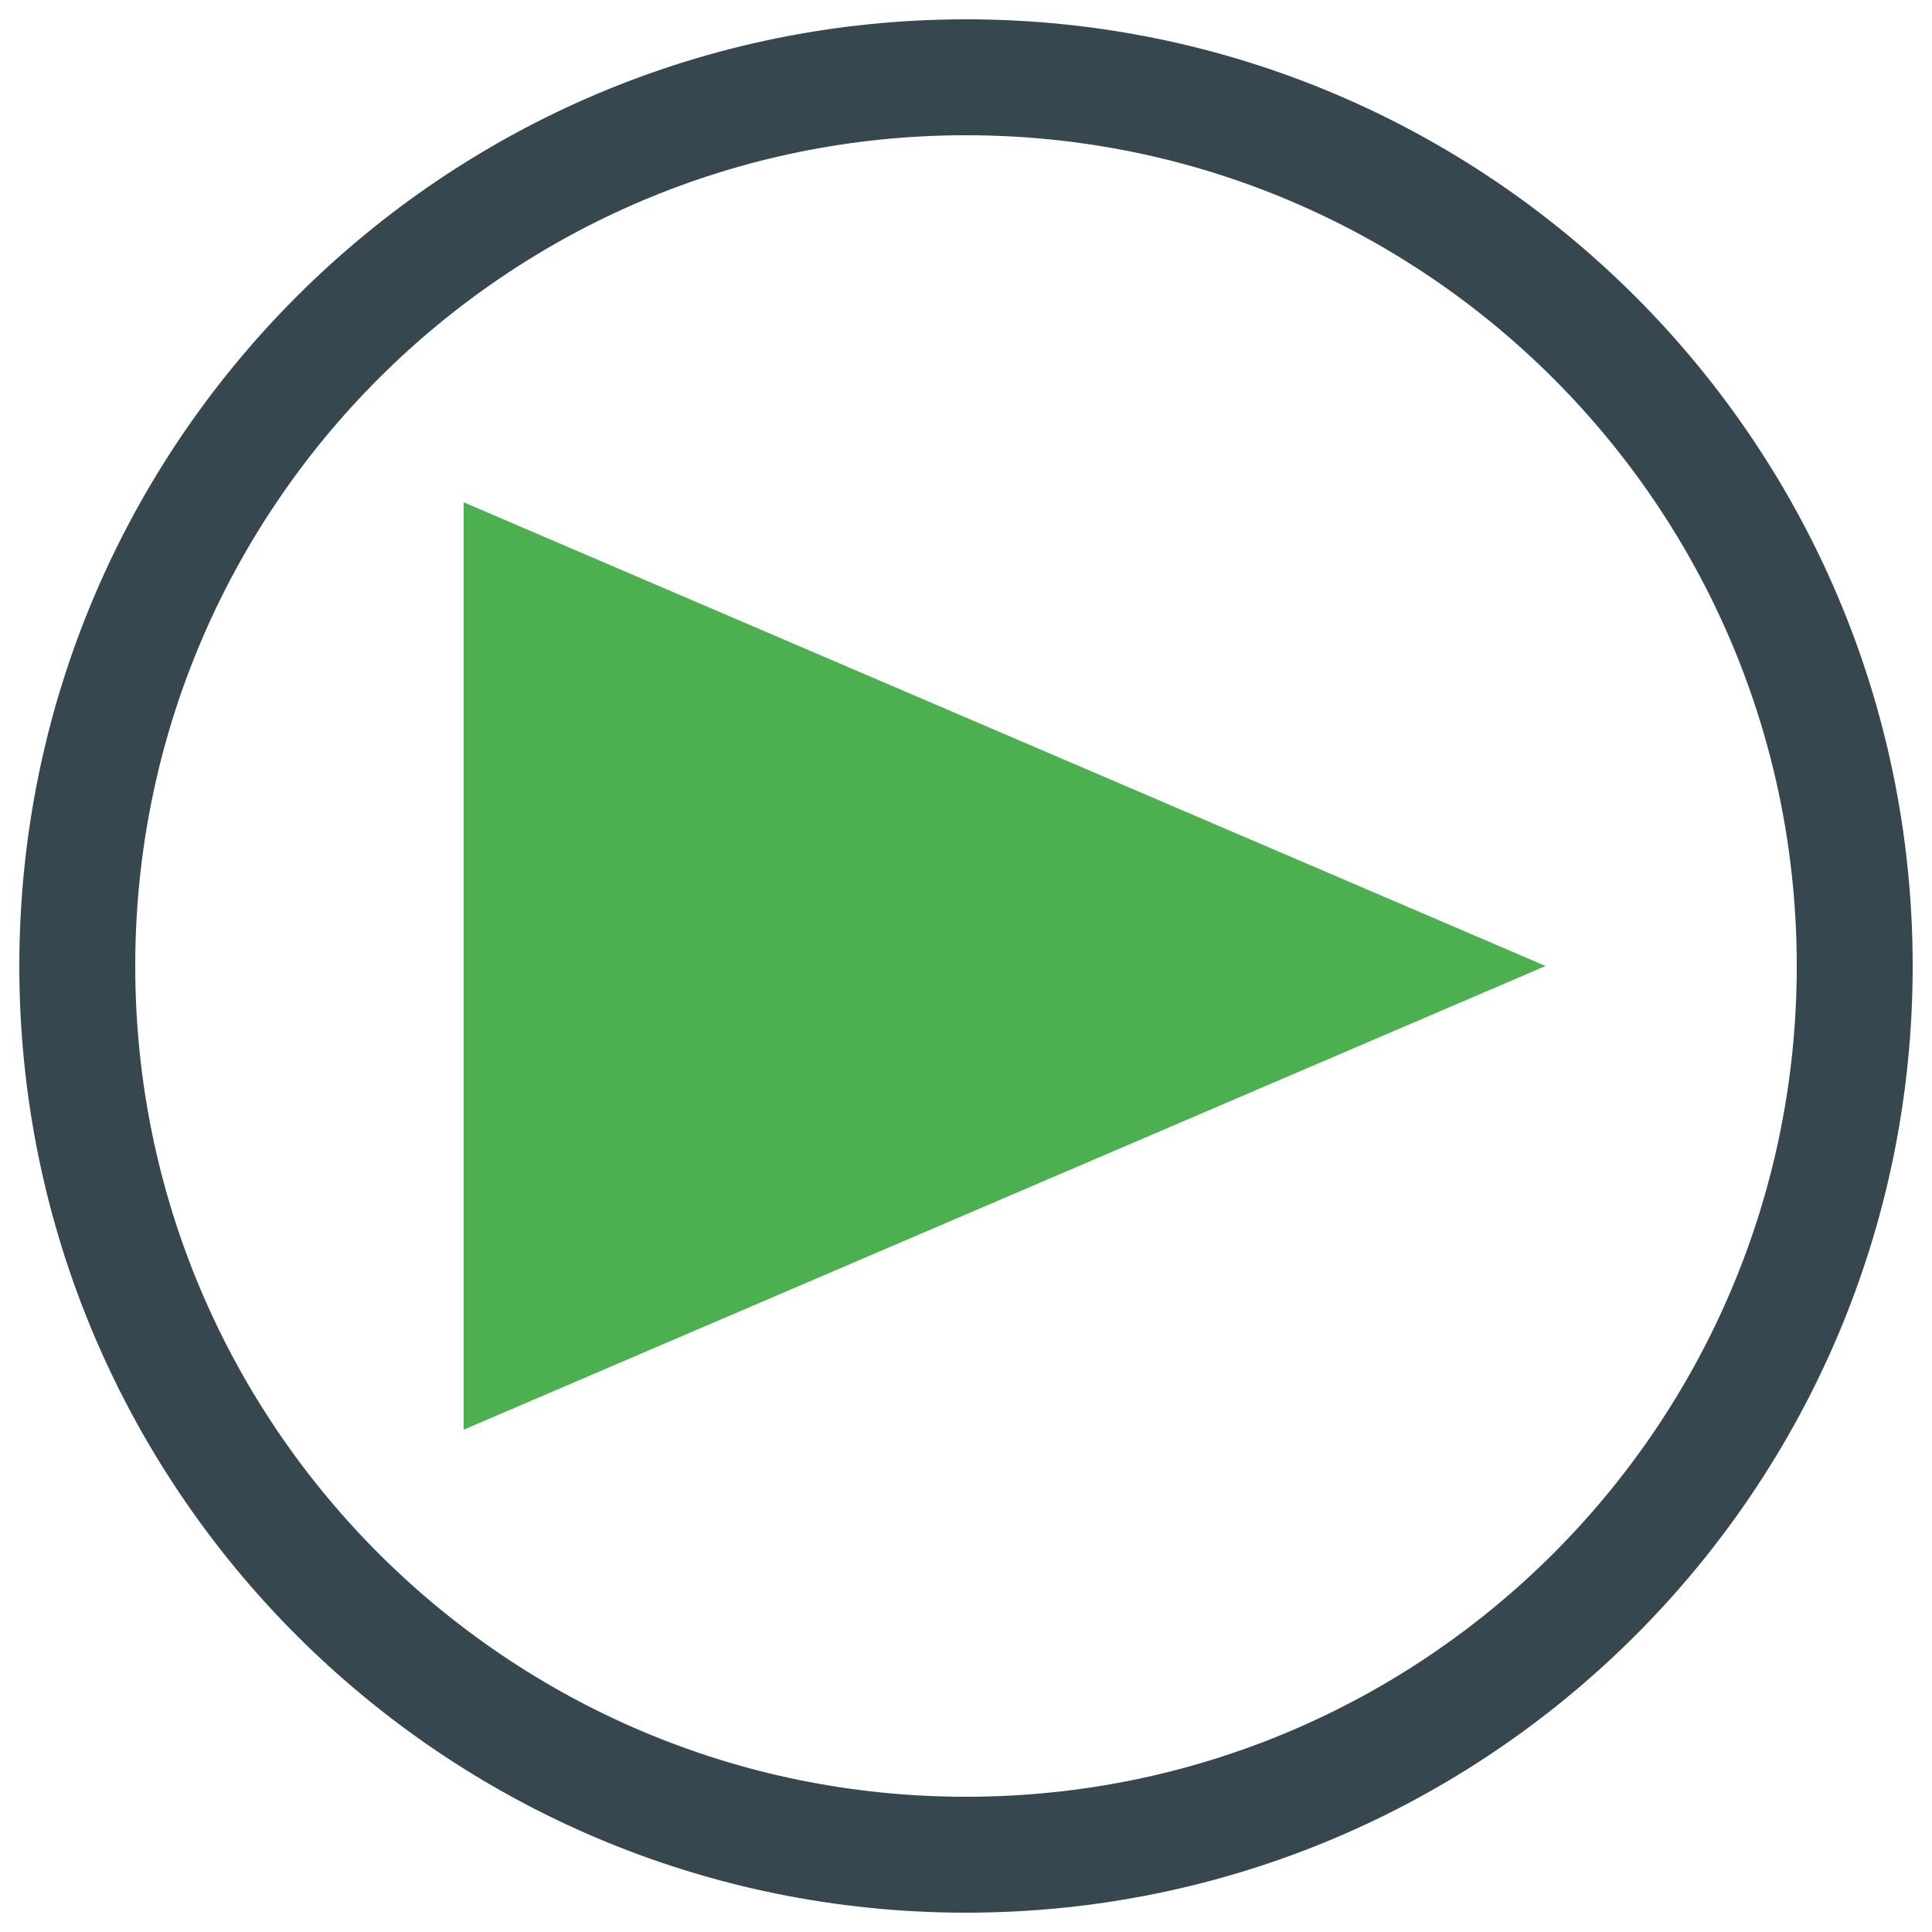
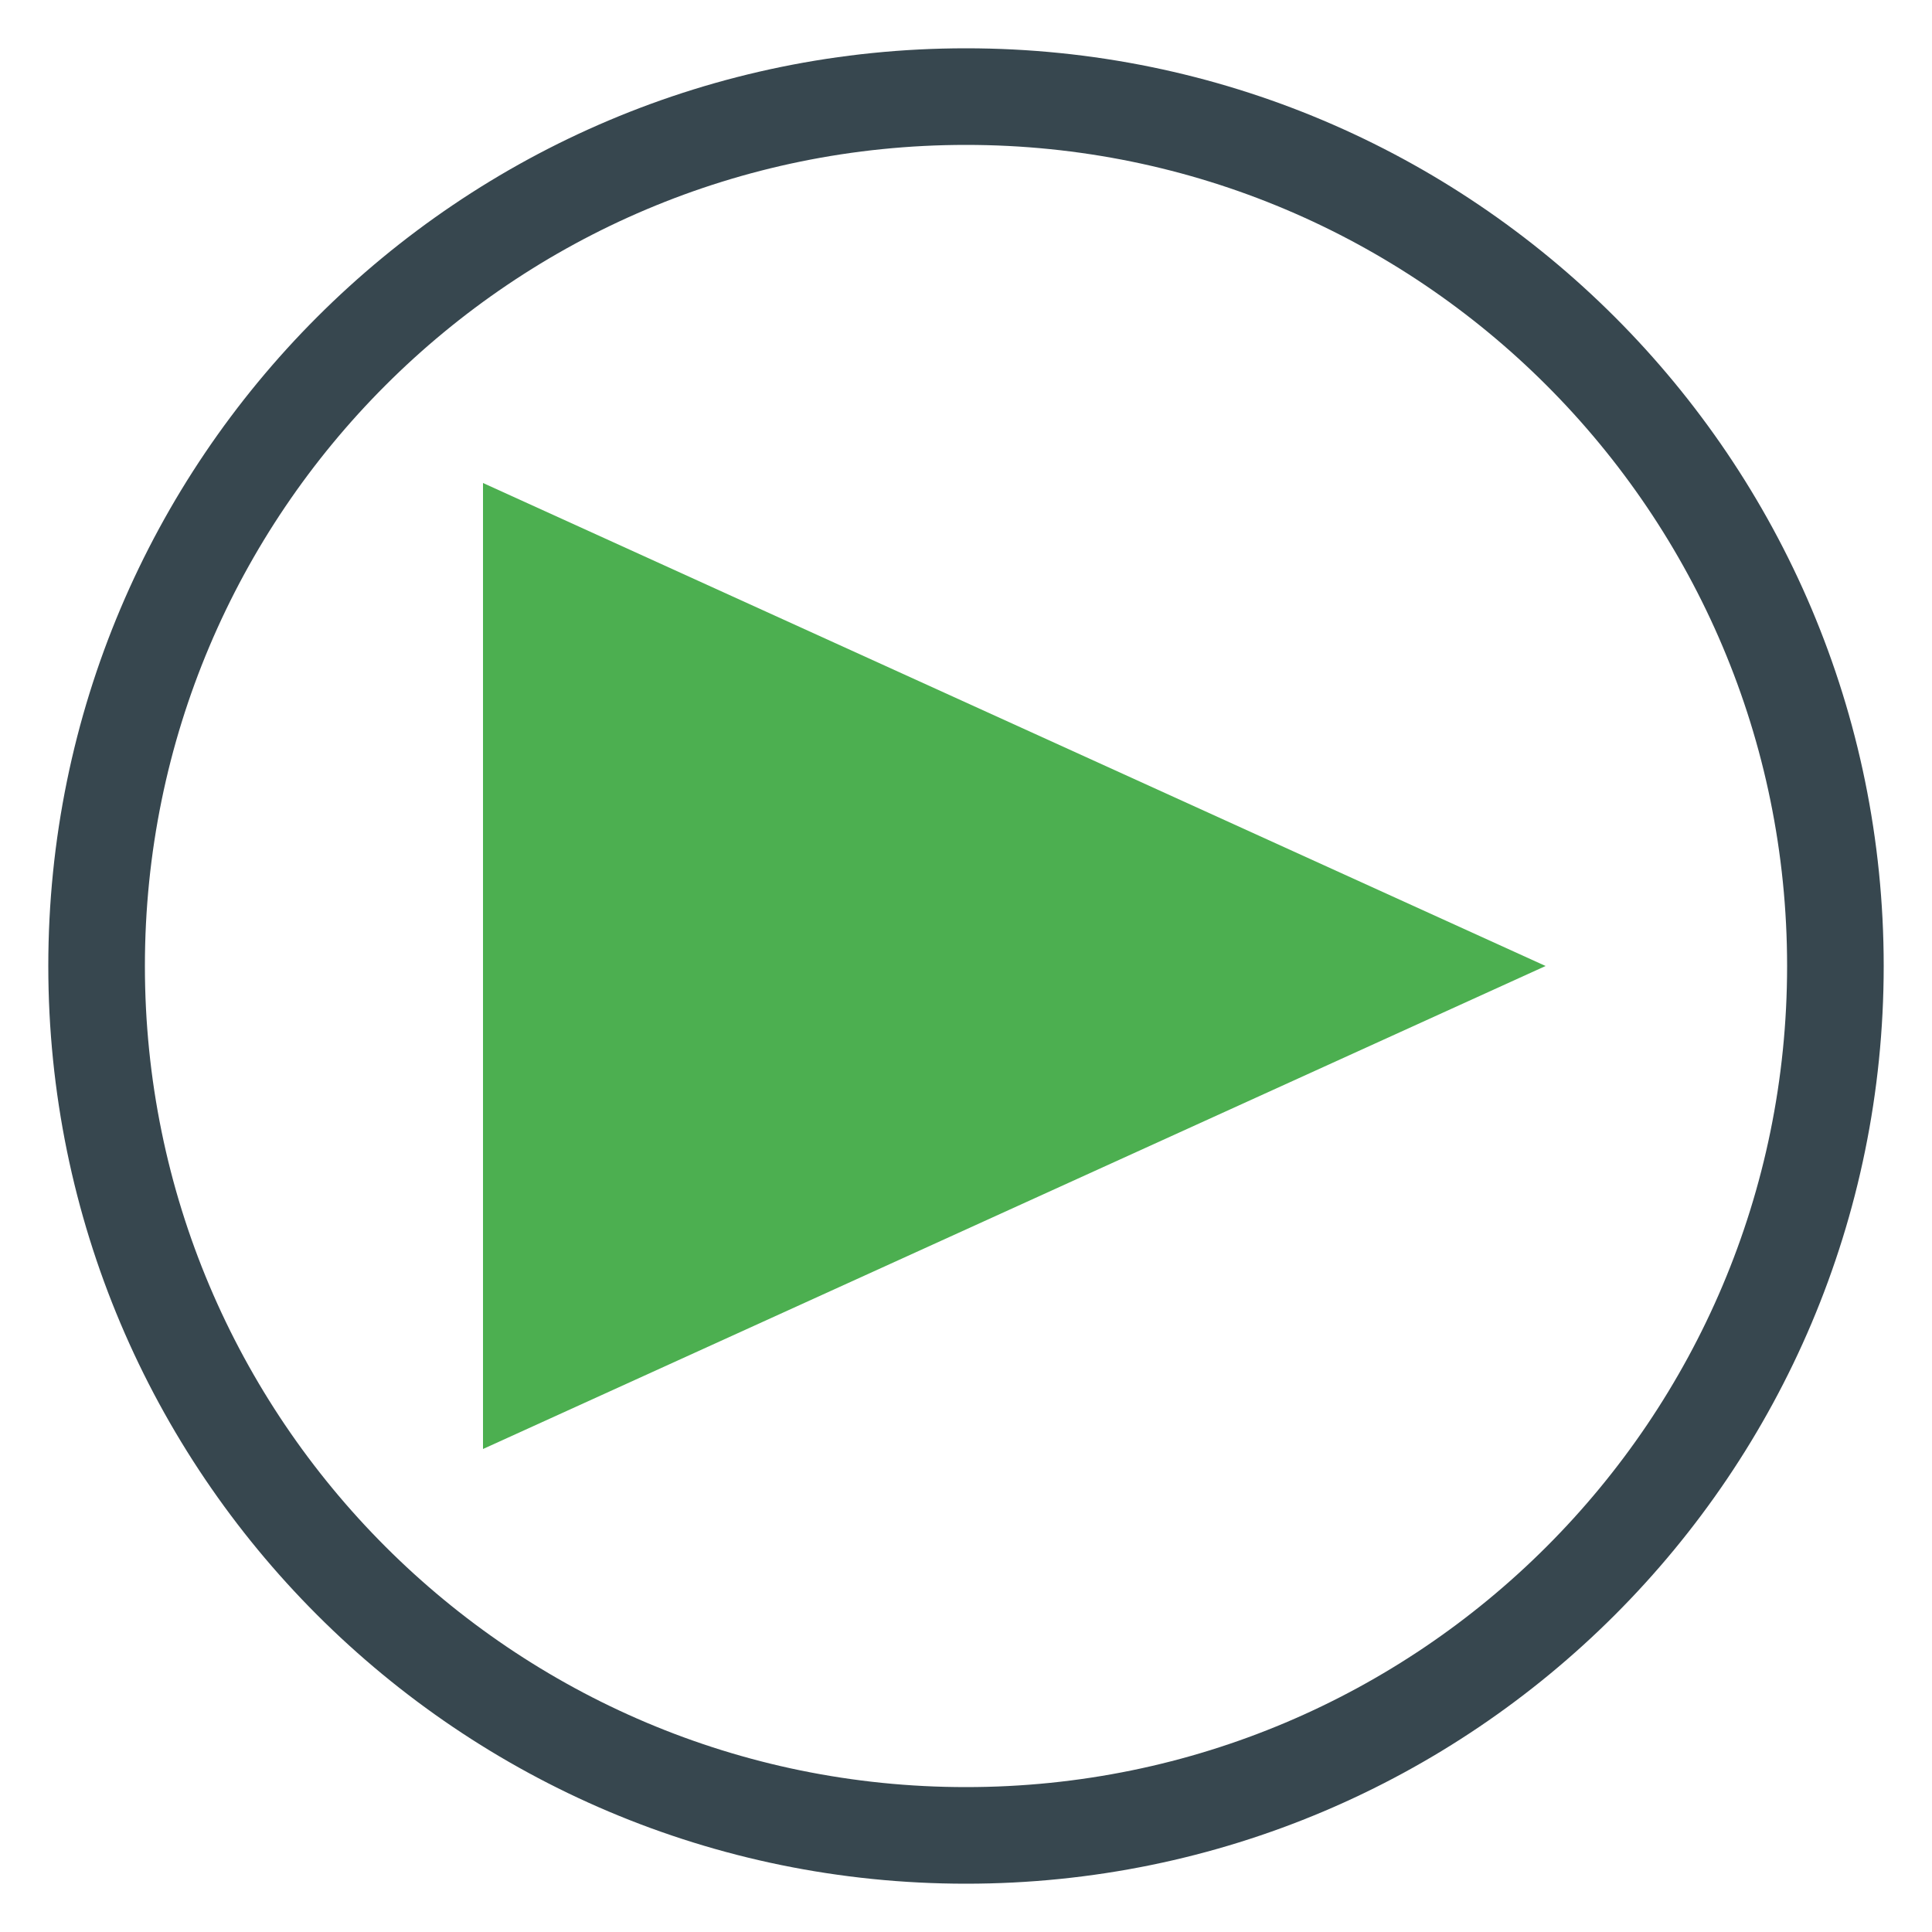
- <svg xmlns="http://www.w3.org/2000/svg" viewBox="0 0 50 50" preserveAspectRatio="none">
-   <circle cx="25" cy="25" r="23" stroke="#37474F" stroke-width="3" fill="none" />
-   <polygon points="12,13 12,37 40,25" fill="#4CAF50" />
+ <svg xmlns="http://www.w3.org/2000/svg" viewBox="0 0 60 60" preserveAspectRatio="none">
+   <circle cx="30" cy="30" r="27" stroke="#37474F" stroke-width="3" fill="none" />
+   <polygon points="15,15 15,45 48,30" fill="#4CAF50" />
</svg>
